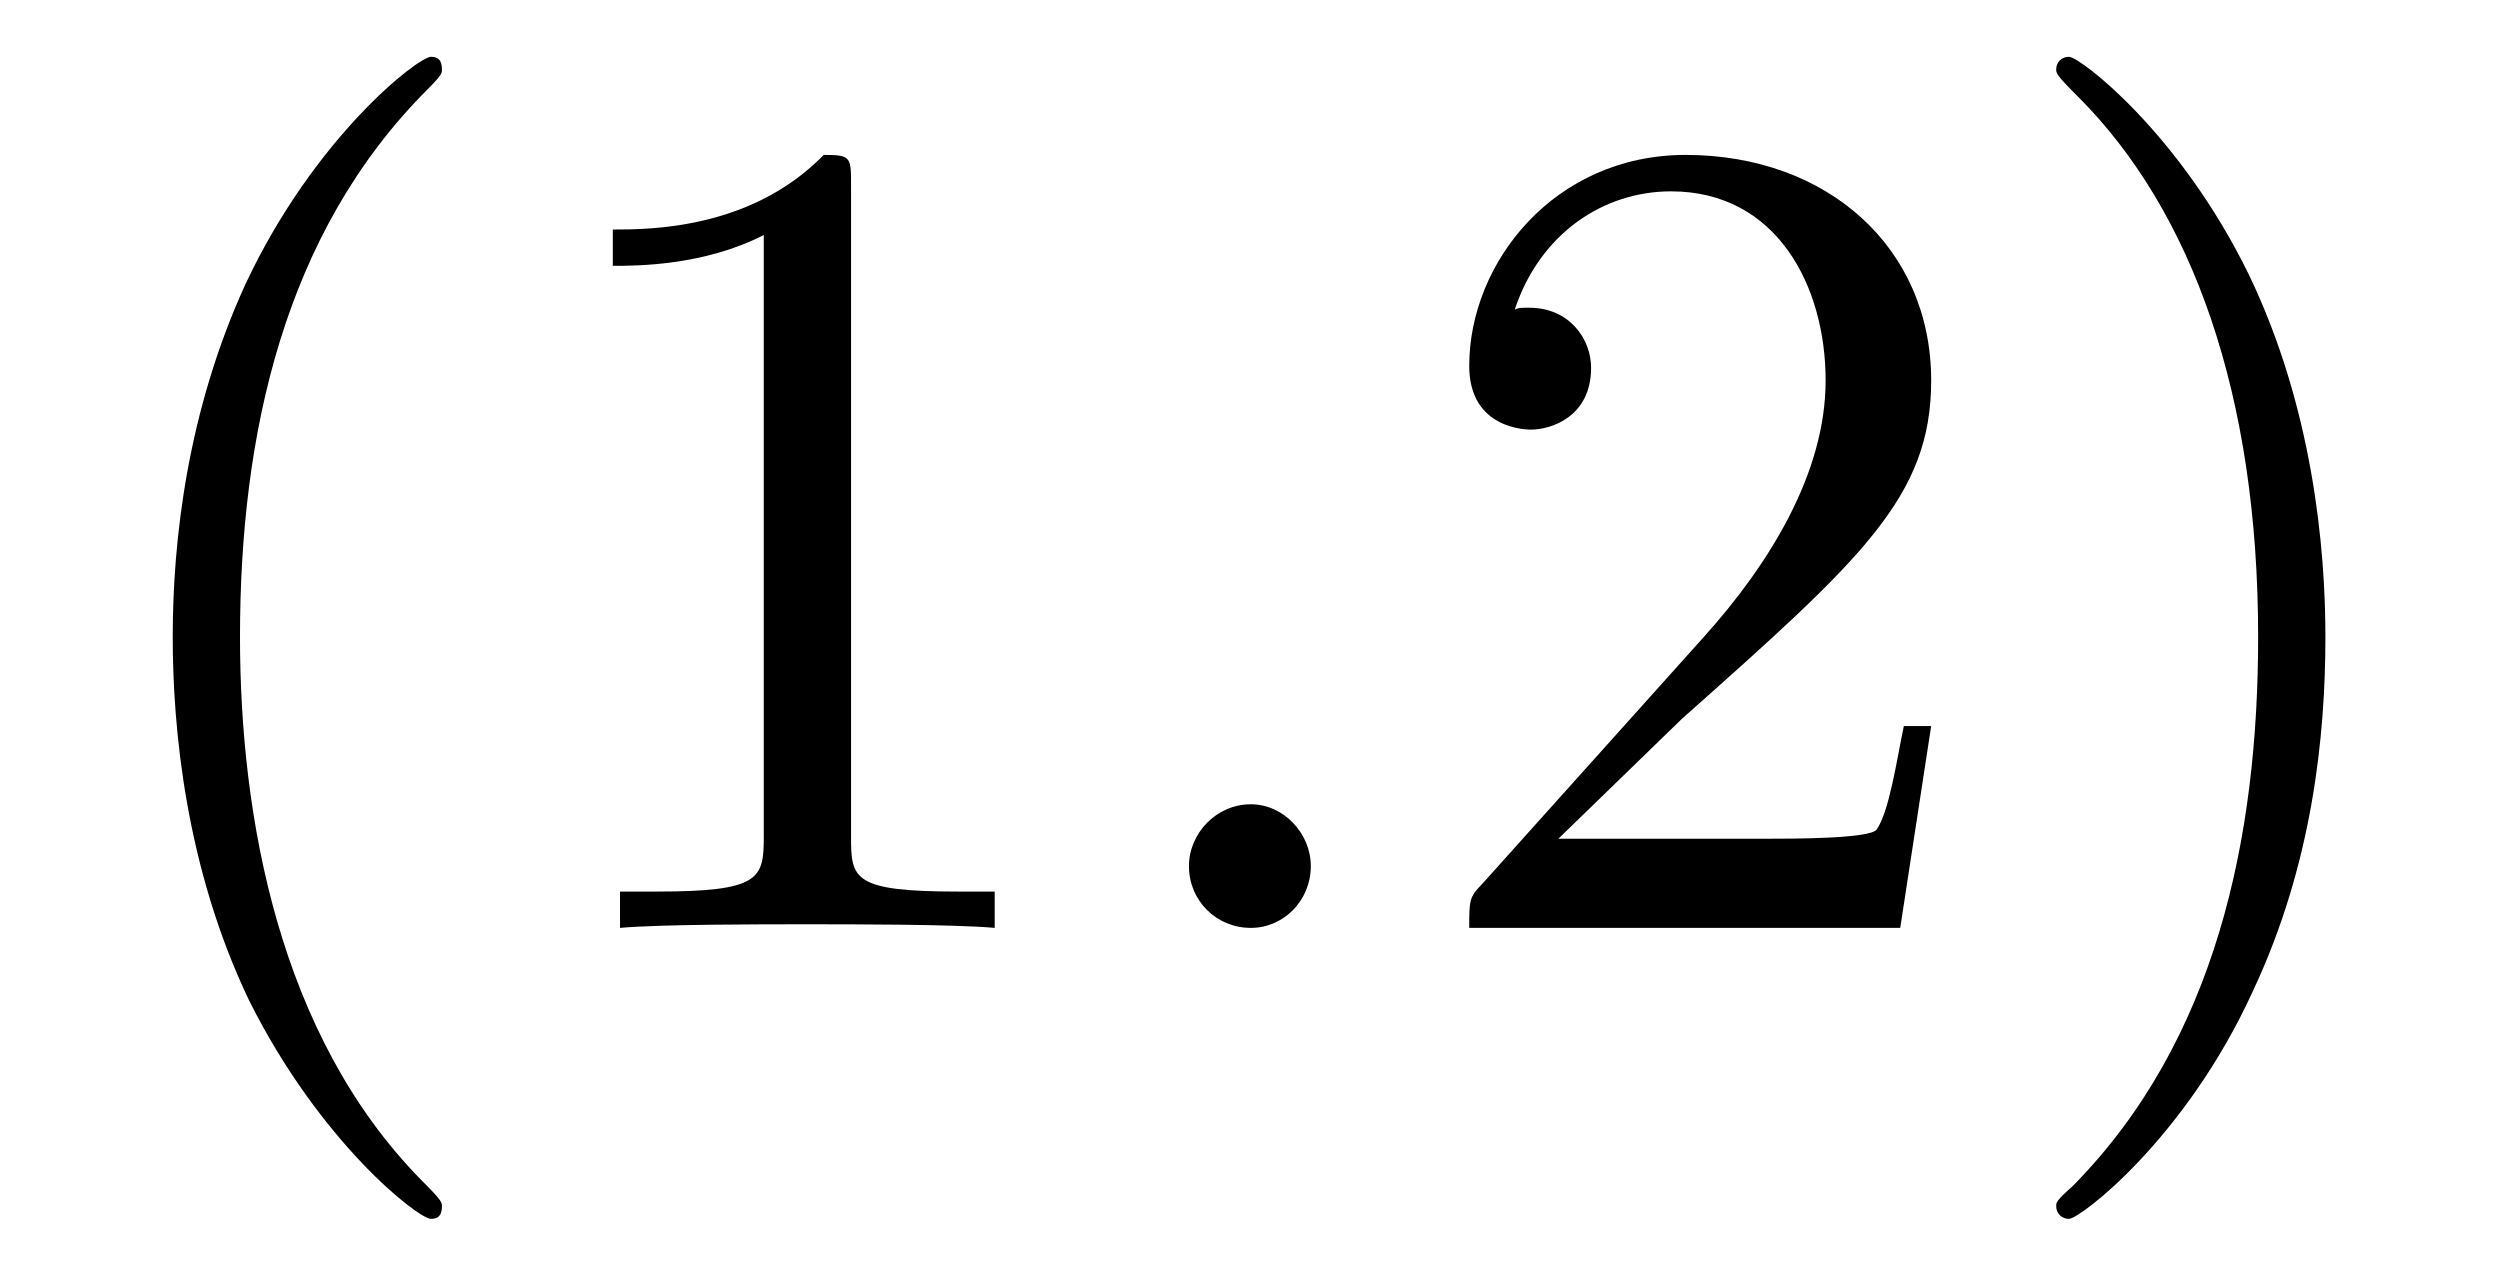
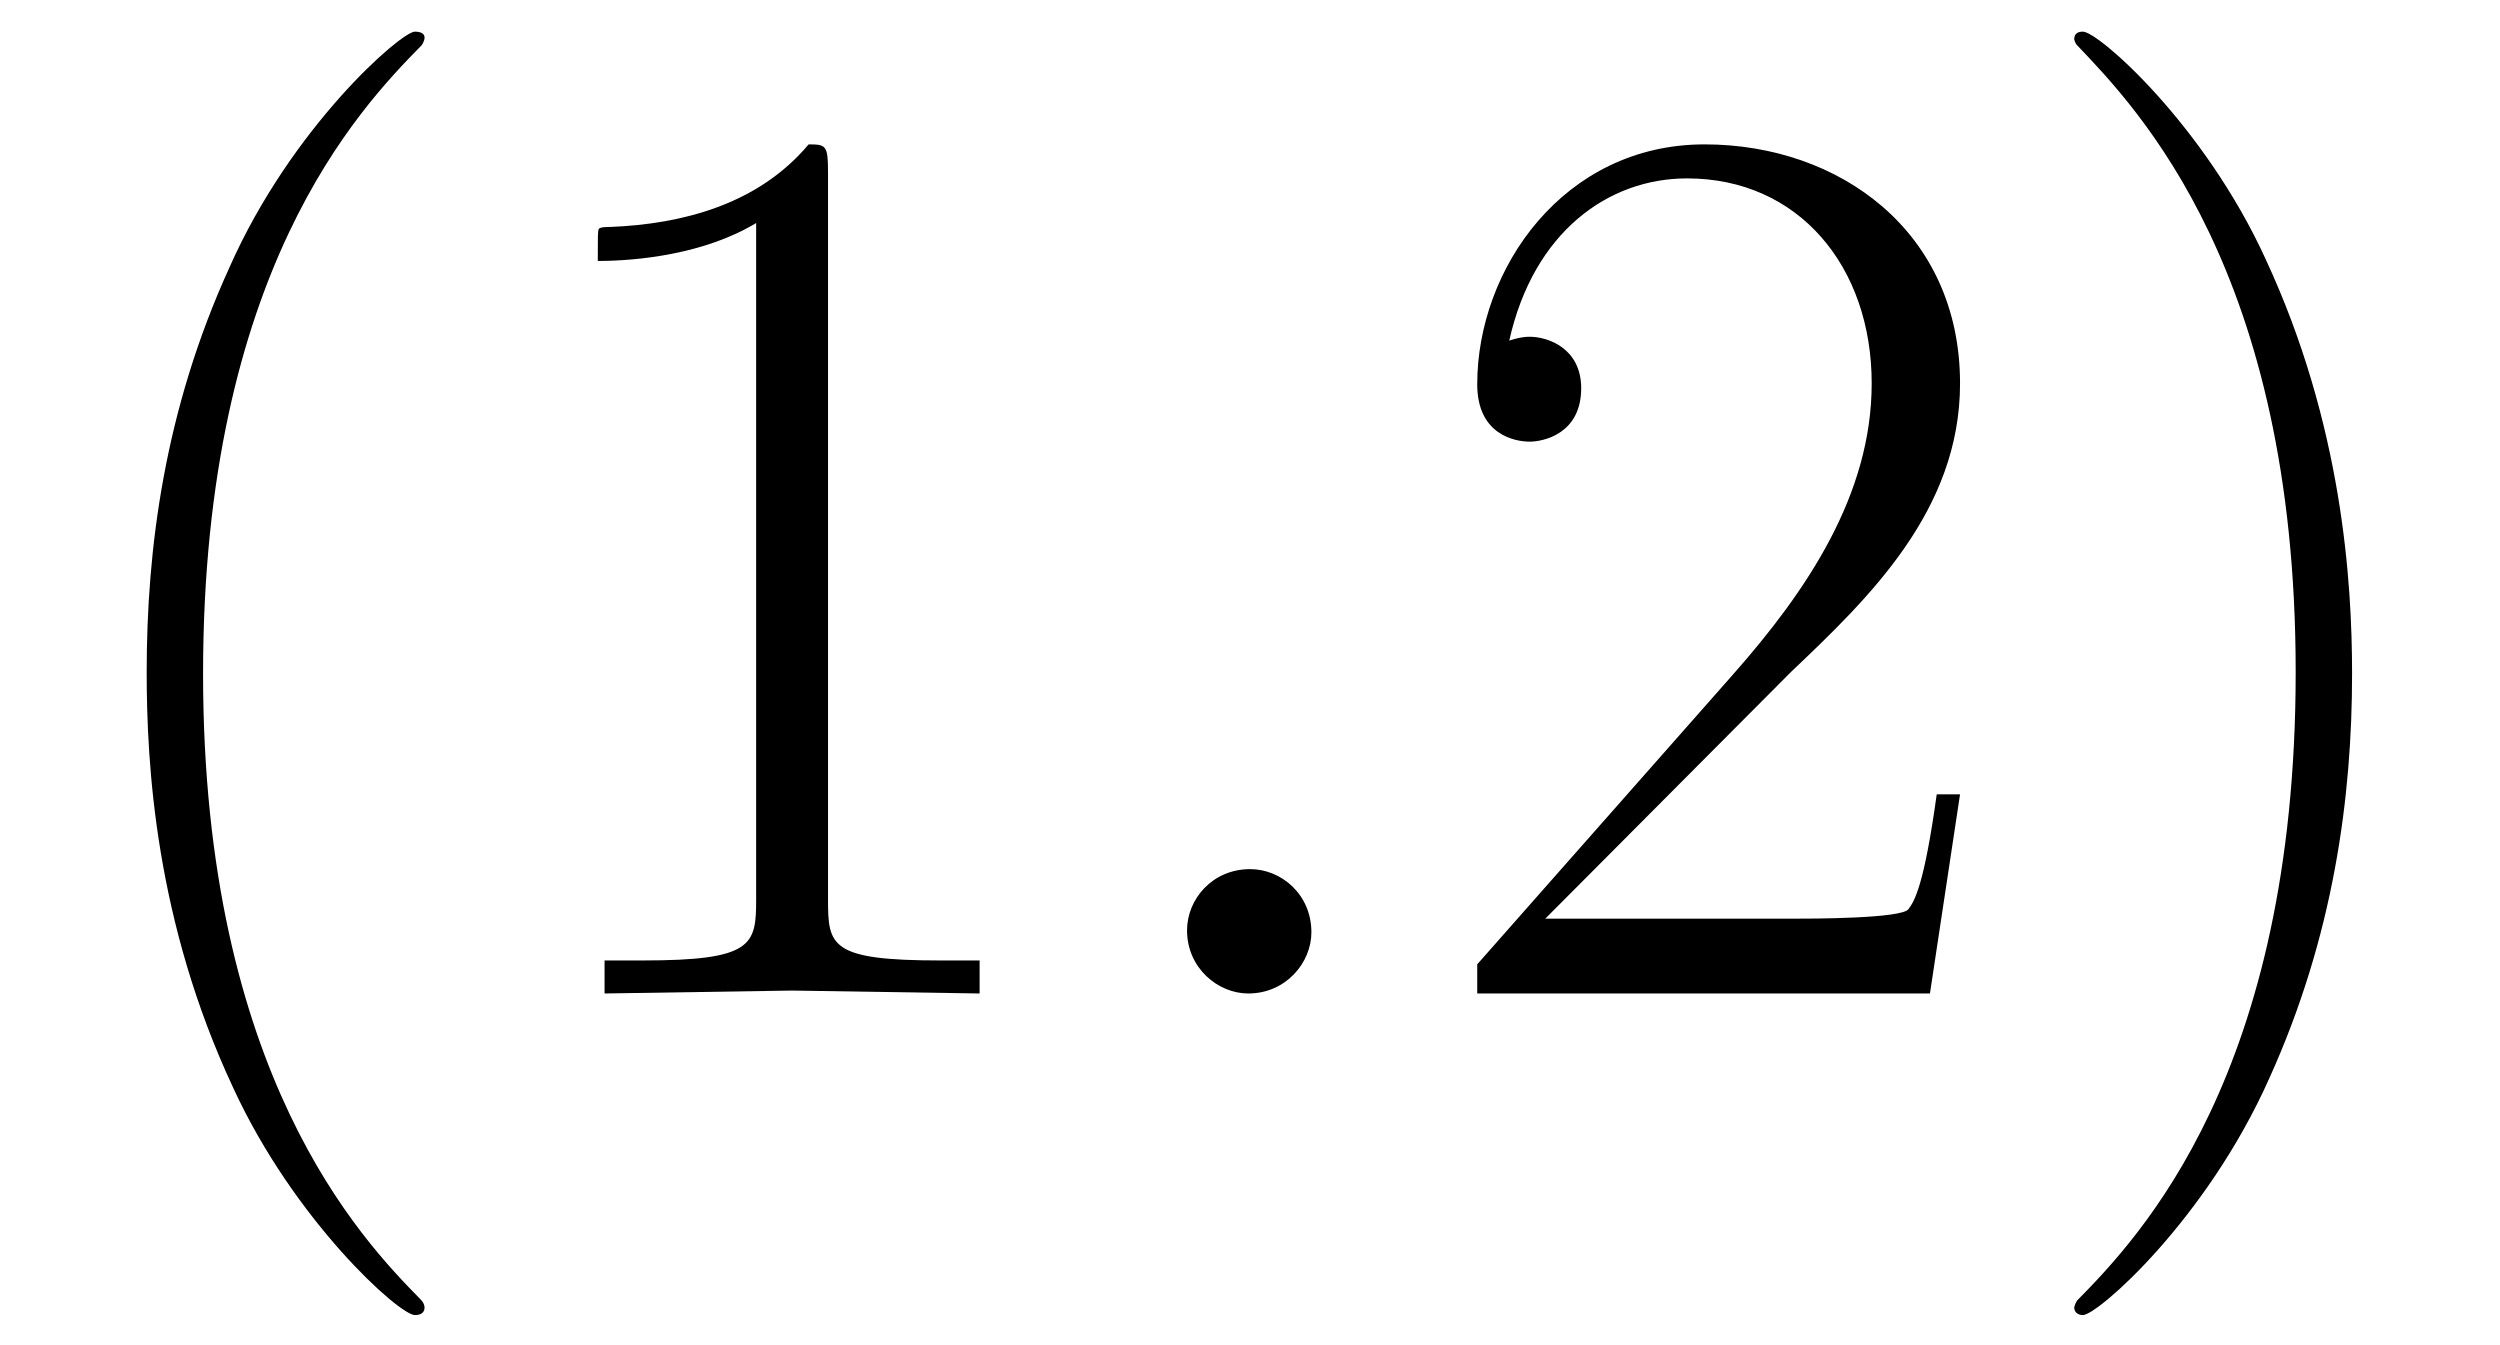
- <svg xmlns="http://www.w3.org/2000/svg" xmlns:xlink="http://www.w3.org/1999/xlink" viewBox="0 0 21.479 10.963" version="1.2">
+ <svg xmlns="http://www.w3.org/2000/svg" xmlns:xlink="http://www.w3.org/1999/xlink" viewBox="0 0 40.207 21.626" version="1.2">
  <defs>
    <g>
      <symbol overflow="visible" id="glyph0-0">
        <path style="stroke:none;" d="" />
      </symbol>
      <symbol overflow="visible" id="glyph0-1">
-         <path style="stroke:none;" d="M 3.297 2.391 C 3.297 2.359 3.297 2.344 3.125 2.172 C 1.891 0.922 1.562 -0.969 1.562 -2.5 C 1.562 -4.234 1.938 -5.969 3.172 -7.203 C 3.297 -7.328 3.297 -7.344 3.297 -7.375 C 3.297 -7.453 3.266 -7.484 3.203 -7.484 C 3.094 -7.484 2.203 -6.797 1.609 -5.531 C 1.109 -4.438 0.984 -3.328 0.984 -2.5 C 0.984 -1.719 1.094 -0.516 1.641 0.625 C 2.25 1.844 3.094 2.5 3.203 2.5 C 3.266 2.5 3.297 2.469 3.297 2.391 Z M 3.297 2.391 " />
+         <path style="stroke:none;" d="M 6.328 5.047 C 6.328 5.047 6.328 4.984 6.266 4.922 C 5.312 3.953 2.766 1.297 2.766 -5.141 C 2.766 -11.594 5.266 -14.219 6.281 -15.25 C 6.281 -15.25 6.328 -15.312 6.328 -15.375 C 6.328 -15.438 6.266 -15.469 6.172 -15.469 C 5.953 -15.469 4.188 -13.938 3.188 -11.672 C 2.141 -9.375 1.859 -7.141 1.859 -5.172 C 1.859 -3.672 2 -1.156 3.25 1.516 C 4.234 3.656 5.922 5.172 6.172 5.172 C 6.281 5.172 6.328 5.125 6.328 5.047 Z M 6.328 5.047 " />
      </symbol>
      <symbol overflow="visible" id="glyph0-2">
-         <path style="stroke:none;" d="M 4.172 0 L 4.172 -0.312 L 3.859 -0.312 C 2.953 -0.312 2.938 -0.422 2.938 -0.781 L 2.938 -6.375 C 2.938 -6.625 2.938 -6.641 2.703 -6.641 C 2.078 -6 1.203 -6 0.891 -6 L 0.891 -5.688 C 1.094 -5.688 1.672 -5.688 2.188 -5.953 L 2.188 -0.781 C 2.188 -0.422 2.156 -0.312 1.266 -0.312 L 0.953 -0.312 L 0.953 0 C 1.297 -0.031 2.156 -0.031 2.562 -0.031 C 2.953 -0.031 3.828 -0.031 4.172 0 Z M 4.172 0 " />
+         <path style="stroke:none;" d="M 7.938 0 L 7.938 -0.531 L 7.312 -0.531 C 5.531 -0.531 5.5 -0.766 5.5 -1.516 L 5.5 -13.203 C 5.5 -13.641 5.469 -13.656 5.188 -13.656 C 4.375 -12.688 3.156 -12.375 2 -12.328 C 1.938 -12.328 1.844 -12.328 1.812 -12.297 C 1.797 -12.25 1.797 -12.203 1.797 -11.781 C 2.438 -11.781 3.516 -11.891 4.344 -12.391 L 4.344 -1.516 C 4.344 -0.781 4.297 -0.531 2.516 -0.531 L 1.906 -0.531 L 1.906 0 L 4.922 -0.047 Z M 7.938 0 " />
      </symbol>
      <symbol overflow="visible" id="glyph0-3">
-         <path style="stroke:none;" d="M 4.469 -1.734 L 4.234 -1.734 C 4.172 -1.438 4.109 -1 4 -0.844 C 3.938 -0.766 3.281 -0.766 3.062 -0.766 L 1.266 -0.766 L 2.328 -1.797 C 3.875 -3.172 4.469 -3.703 4.469 -4.703 C 4.469 -5.844 3.578 -6.641 2.359 -6.641 C 1.234 -6.641 0.5 -5.719 0.5 -4.828 C 0.5 -4.281 1 -4.281 1.031 -4.281 C 1.203 -4.281 1.547 -4.391 1.547 -4.812 C 1.547 -5.062 1.359 -5.328 1.016 -5.328 C 0.938 -5.328 0.922 -5.328 0.891 -5.312 C 1.109 -5.969 1.656 -6.328 2.234 -6.328 C 3.141 -6.328 3.562 -5.516 3.562 -4.703 C 3.562 -3.906 3.078 -3.125 2.516 -2.5 L 0.609 -0.375 C 0.5 -0.266 0.5 -0.234 0.5 0 L 4.203 0 Z M 4.469 -1.734 " />
+         <path style="stroke:none;" d="M 8.609 -3.203 L 8.234 -3.203 C 8.031 -1.734 7.875 -1.484 7.781 -1.359 C 7.688 -1.203 6.203 -1.203 5.906 -1.203 L 1.938 -1.203 L 5.891 -5.172 C 7.141 -6.359 8.609 -7.766 8.609 -9.812 C 8.609 -12.25 6.672 -13.656 4.5 -13.656 C 2.234 -13.656 0.844 -11.656 0.844 -9.797 C 0.844 -8.984 1.453 -8.875 1.688 -8.875 C 1.906 -8.875 2.516 -9 2.516 -9.734 C 2.516 -10.375 1.984 -10.562 1.688 -10.562 C 1.562 -10.562 1.453 -10.531 1.359 -10.5 C 1.75 -12.25 2.953 -13.109 4.219 -13.109 C 6.016 -13.109 7.188 -11.688 7.188 -9.812 C 7.188 -8.016 6.141 -6.469 4.953 -5.125 L 0.844 -0.469 L 0.844 0 L 8.125 0 Z M 8.609 -3.203 " />
      </symbol>
      <symbol overflow="visible" id="glyph0-4">
-         <path style="stroke:none;" d="M 2.875 -2.5 C 2.875 -3.266 2.766 -4.469 2.219 -5.609 C 1.625 -6.828 0.766 -7.484 0.672 -7.484 C 0.609 -7.484 0.562 -7.438 0.562 -7.375 C 0.562 -7.344 0.562 -7.328 0.75 -7.141 C 1.734 -6.156 2.297 -4.578 2.297 -2.5 C 2.297 -0.781 1.938 0.969 0.703 2.219 C 0.562 2.344 0.562 2.359 0.562 2.391 C 0.562 2.453 0.609 2.5 0.672 2.5 C 0.766 2.5 1.672 1.812 2.25 0.547 C 2.766 -0.547 2.875 -1.656 2.875 -2.5 Z M 2.875 -2.5 " />
+         <path style="stroke:none;" d="M 5.438 -5.141 C 5.438 -6.625 5.281 -9.156 4.047 -11.812 C 3.062 -13.969 1.359 -15.469 1.109 -15.469 C 1.047 -15.469 0.969 -15.453 0.969 -15.344 C 0.969 -15.344 0.984 -15.281 1.016 -15.25 C 2 -14.219 4.531 -11.594 4.531 -5.172 C 4.531 1.281 2.031 3.906 1.016 4.938 C 0.984 4.984 0.969 5.047 0.969 5.047 C 0.969 5.141 1.047 5.172 1.109 5.172 C 1.344 5.172 3.094 3.641 4.109 1.359 C 5.141 -0.922 5.438 -3.156 5.438 -5.141 Z M 5.438 -5.141 " />
      </symbol>
      <symbol overflow="visible" id="glyph1-0">
        <path style="stroke:none;" d="" />
      </symbol>
      <symbol overflow="visible" id="glyph1-1">
-         <path style="stroke:none;" d="M 1.906 -0.531 C 1.906 -0.812 1.672 -1.062 1.391 -1.062 C 1.094 -1.062 0.859 -0.812 0.859 -0.531 C 0.859 -0.234 1.094 0 1.391 0 C 1.672 0 1.906 -0.234 1.906 -0.531 Z M 1.906 -0.531 " />
+         <path style="stroke:none;" d="M 3.797 -0.984 C 3.797 -1.594 3.312 -2 2.812 -2 C 2.203 -2 1.797 -1.516 1.797 -1.016 C 1.797 -0.406 2.297 0 2.781 0 C 3.391 0 3.797 -0.5 3.797 -0.984 Z M 3.797 -0.984 " />
      </symbol>
    </g>
    <clipPath id="clip1">
-       <path d="M 1 0 L 9 0 L 9 10.965 L 1 10.965 Z M 1 0 " />
+       <path d="M 2 0 L 16 0 L 16 21.625 L 2 21.625 Z M 2 0 " />
    </clipPath>
    <clipPath id="clip2">
-       <path d="M 12 0 L 20 0 L 20 10.965 L 12 10.965 Z M 12 0 " />
+       <path d="M 23 0 L 38 0 L 38 21.625 L 23 21.625 Z M 23 0 " />
    </clipPath>
  </defs>
  <g id="surface1">
    <g clip-path="url(#clip1)" clip-rule="nonzero">
      <g style="fill:rgb(0%,0%,0%);fill-opacity:1;">
-         <use xlink:href="#glyph0-1" x="0.5" y="7.972" />
-         <use xlink:href="#glyph0-2" x="4.374" y="7.972" />
+         <use xlink:href="#glyph0-1" x="0.5" y="15.978" />
+         <use xlink:href="#glyph0-2" x="7.817" y="15.978" />
      </g>
    </g>
    <g style="fill:rgb(0%,0%,0%);fill-opacity:1;">
-       <use xlink:href="#glyph1-1" x="9.356" y="7.972" />
+       <use xlink:href="#glyph1-1" x="17.294" y="15.978" />
    </g>
    <g clip-path="url(#clip2)" clip-rule="nonzero">
      <g style="fill:rgb(0%,0%,0%);fill-opacity:1;">
-         <use xlink:href="#glyph0-3" x="12.123" y="7.972" />
-         <use xlink:href="#glyph0-4" x="17.104" y="7.972" />
+         <use xlink:href="#glyph0-3" x="22.914" y="15.978" />
+         <use xlink:href="#glyph0-4" x="32.39" y="15.978" />
      </g>
    </g>
  </g>
</svg>
